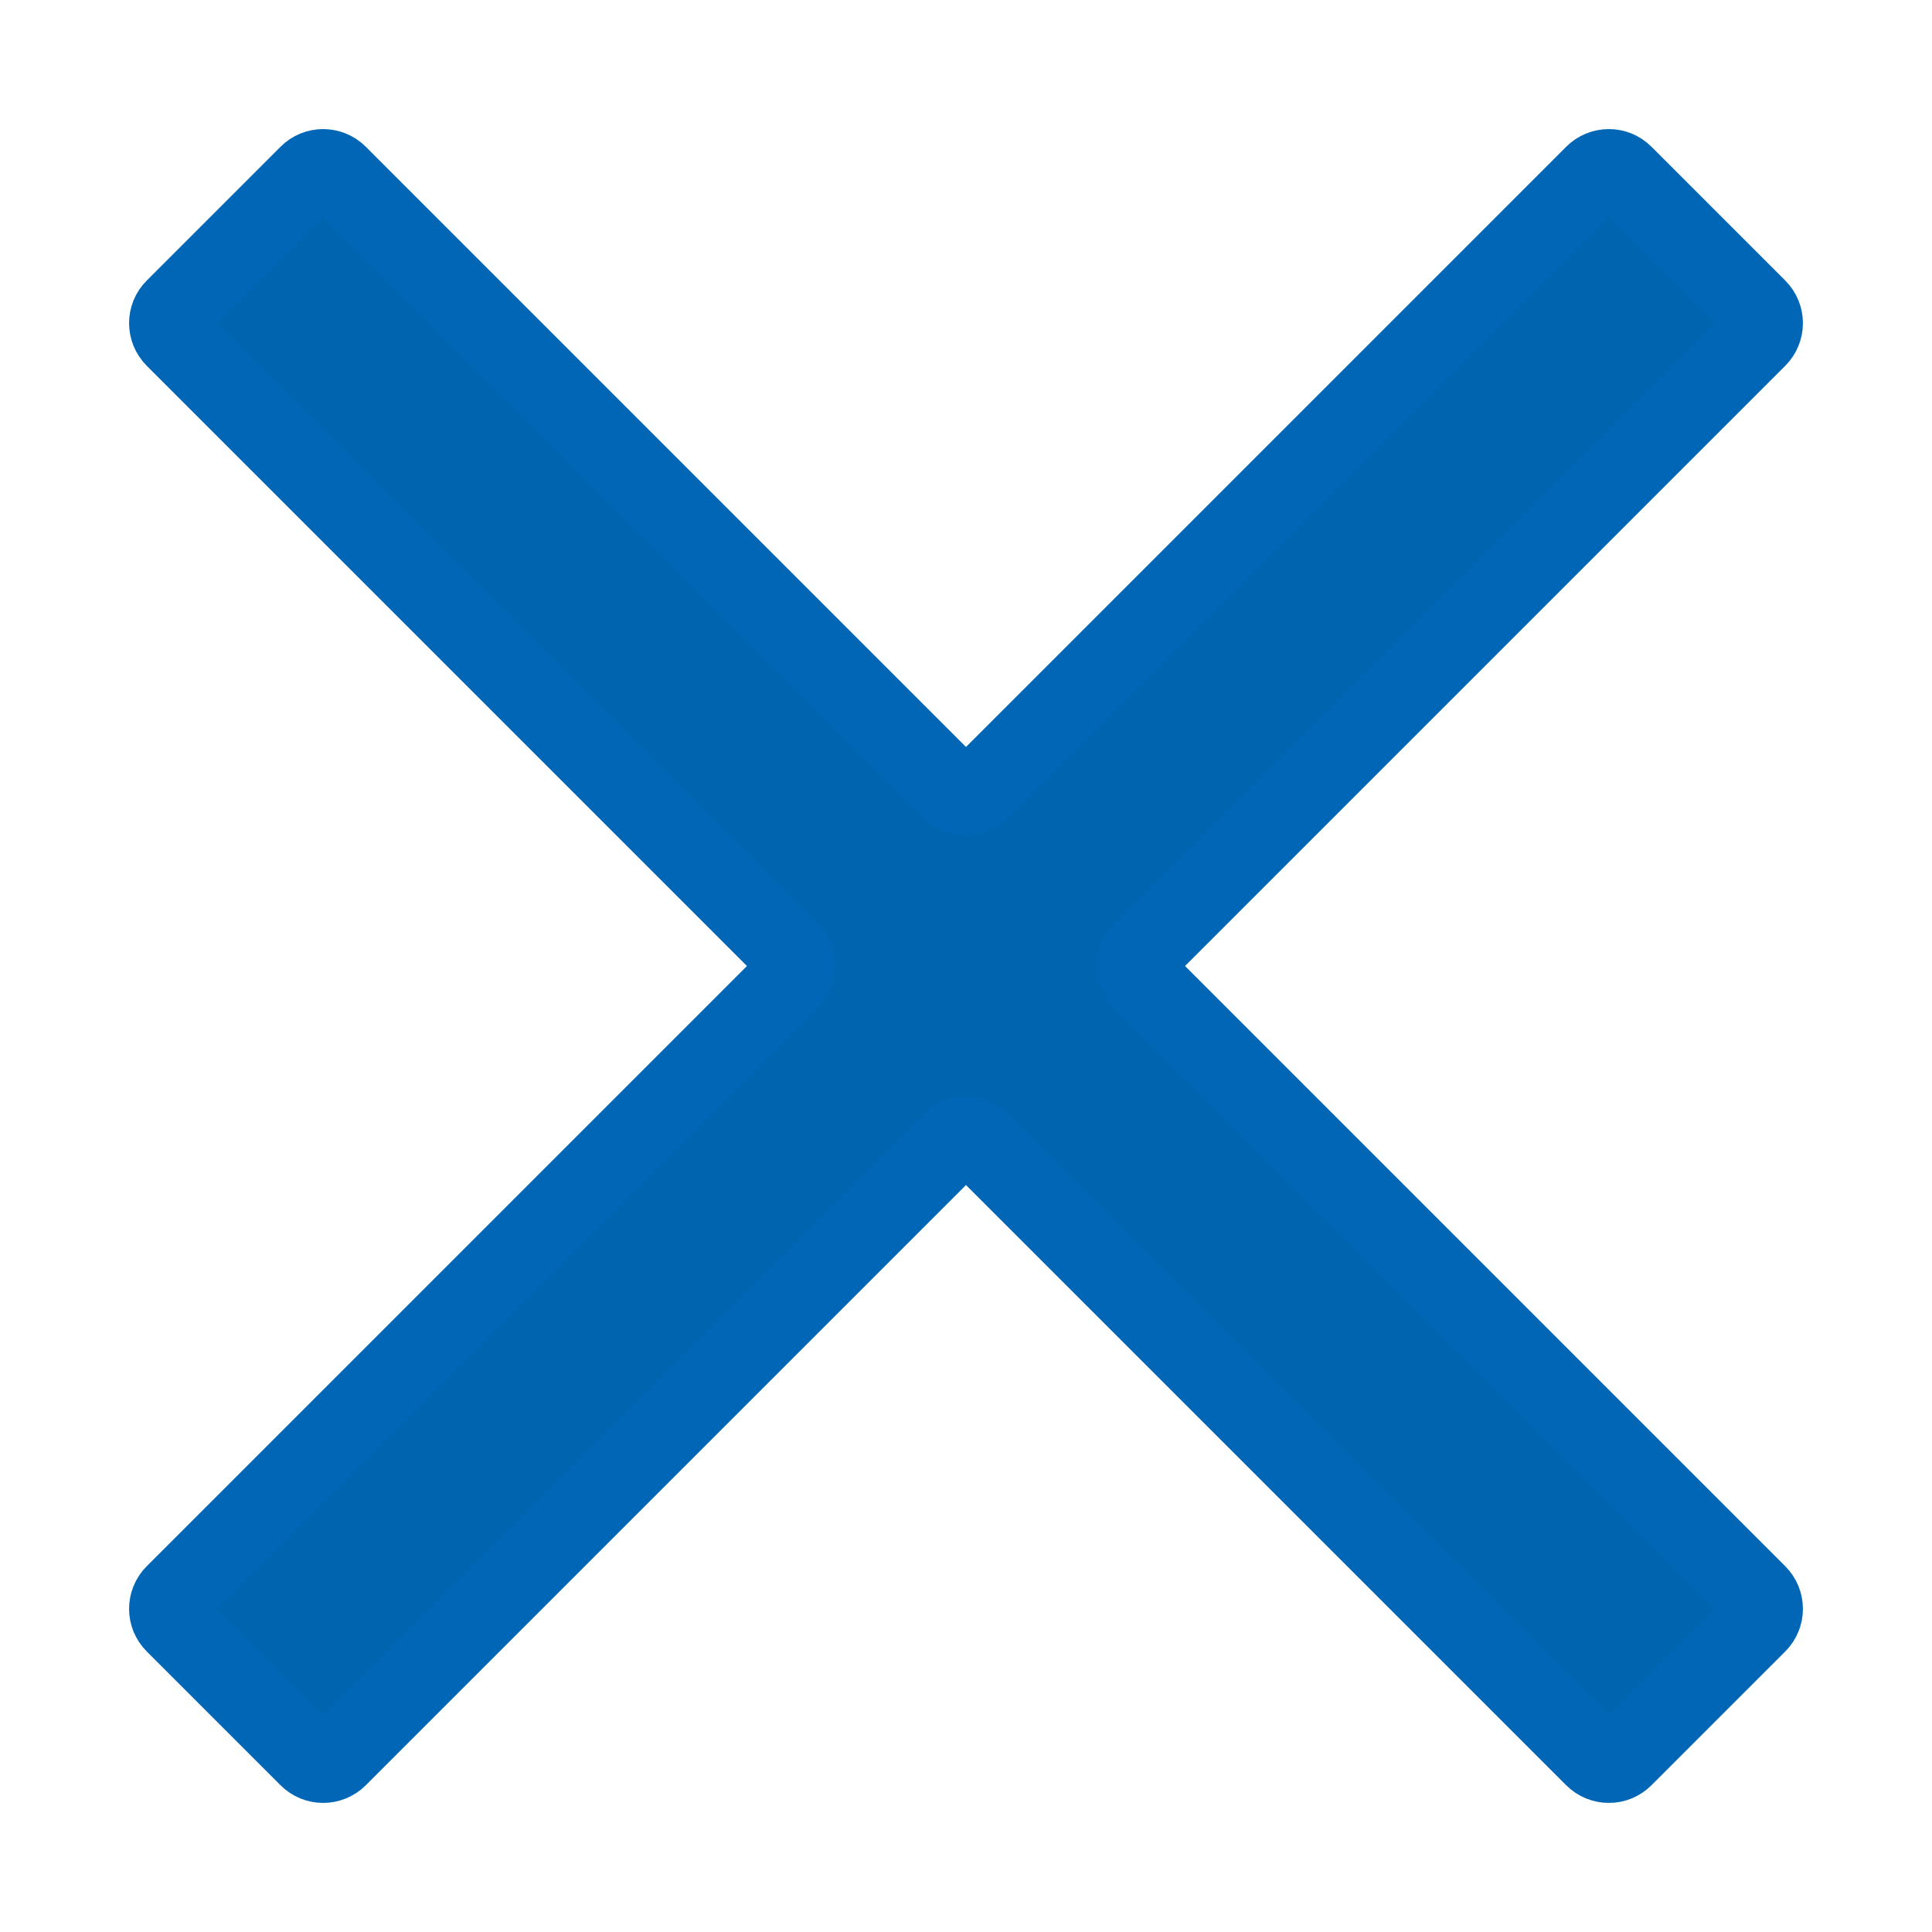
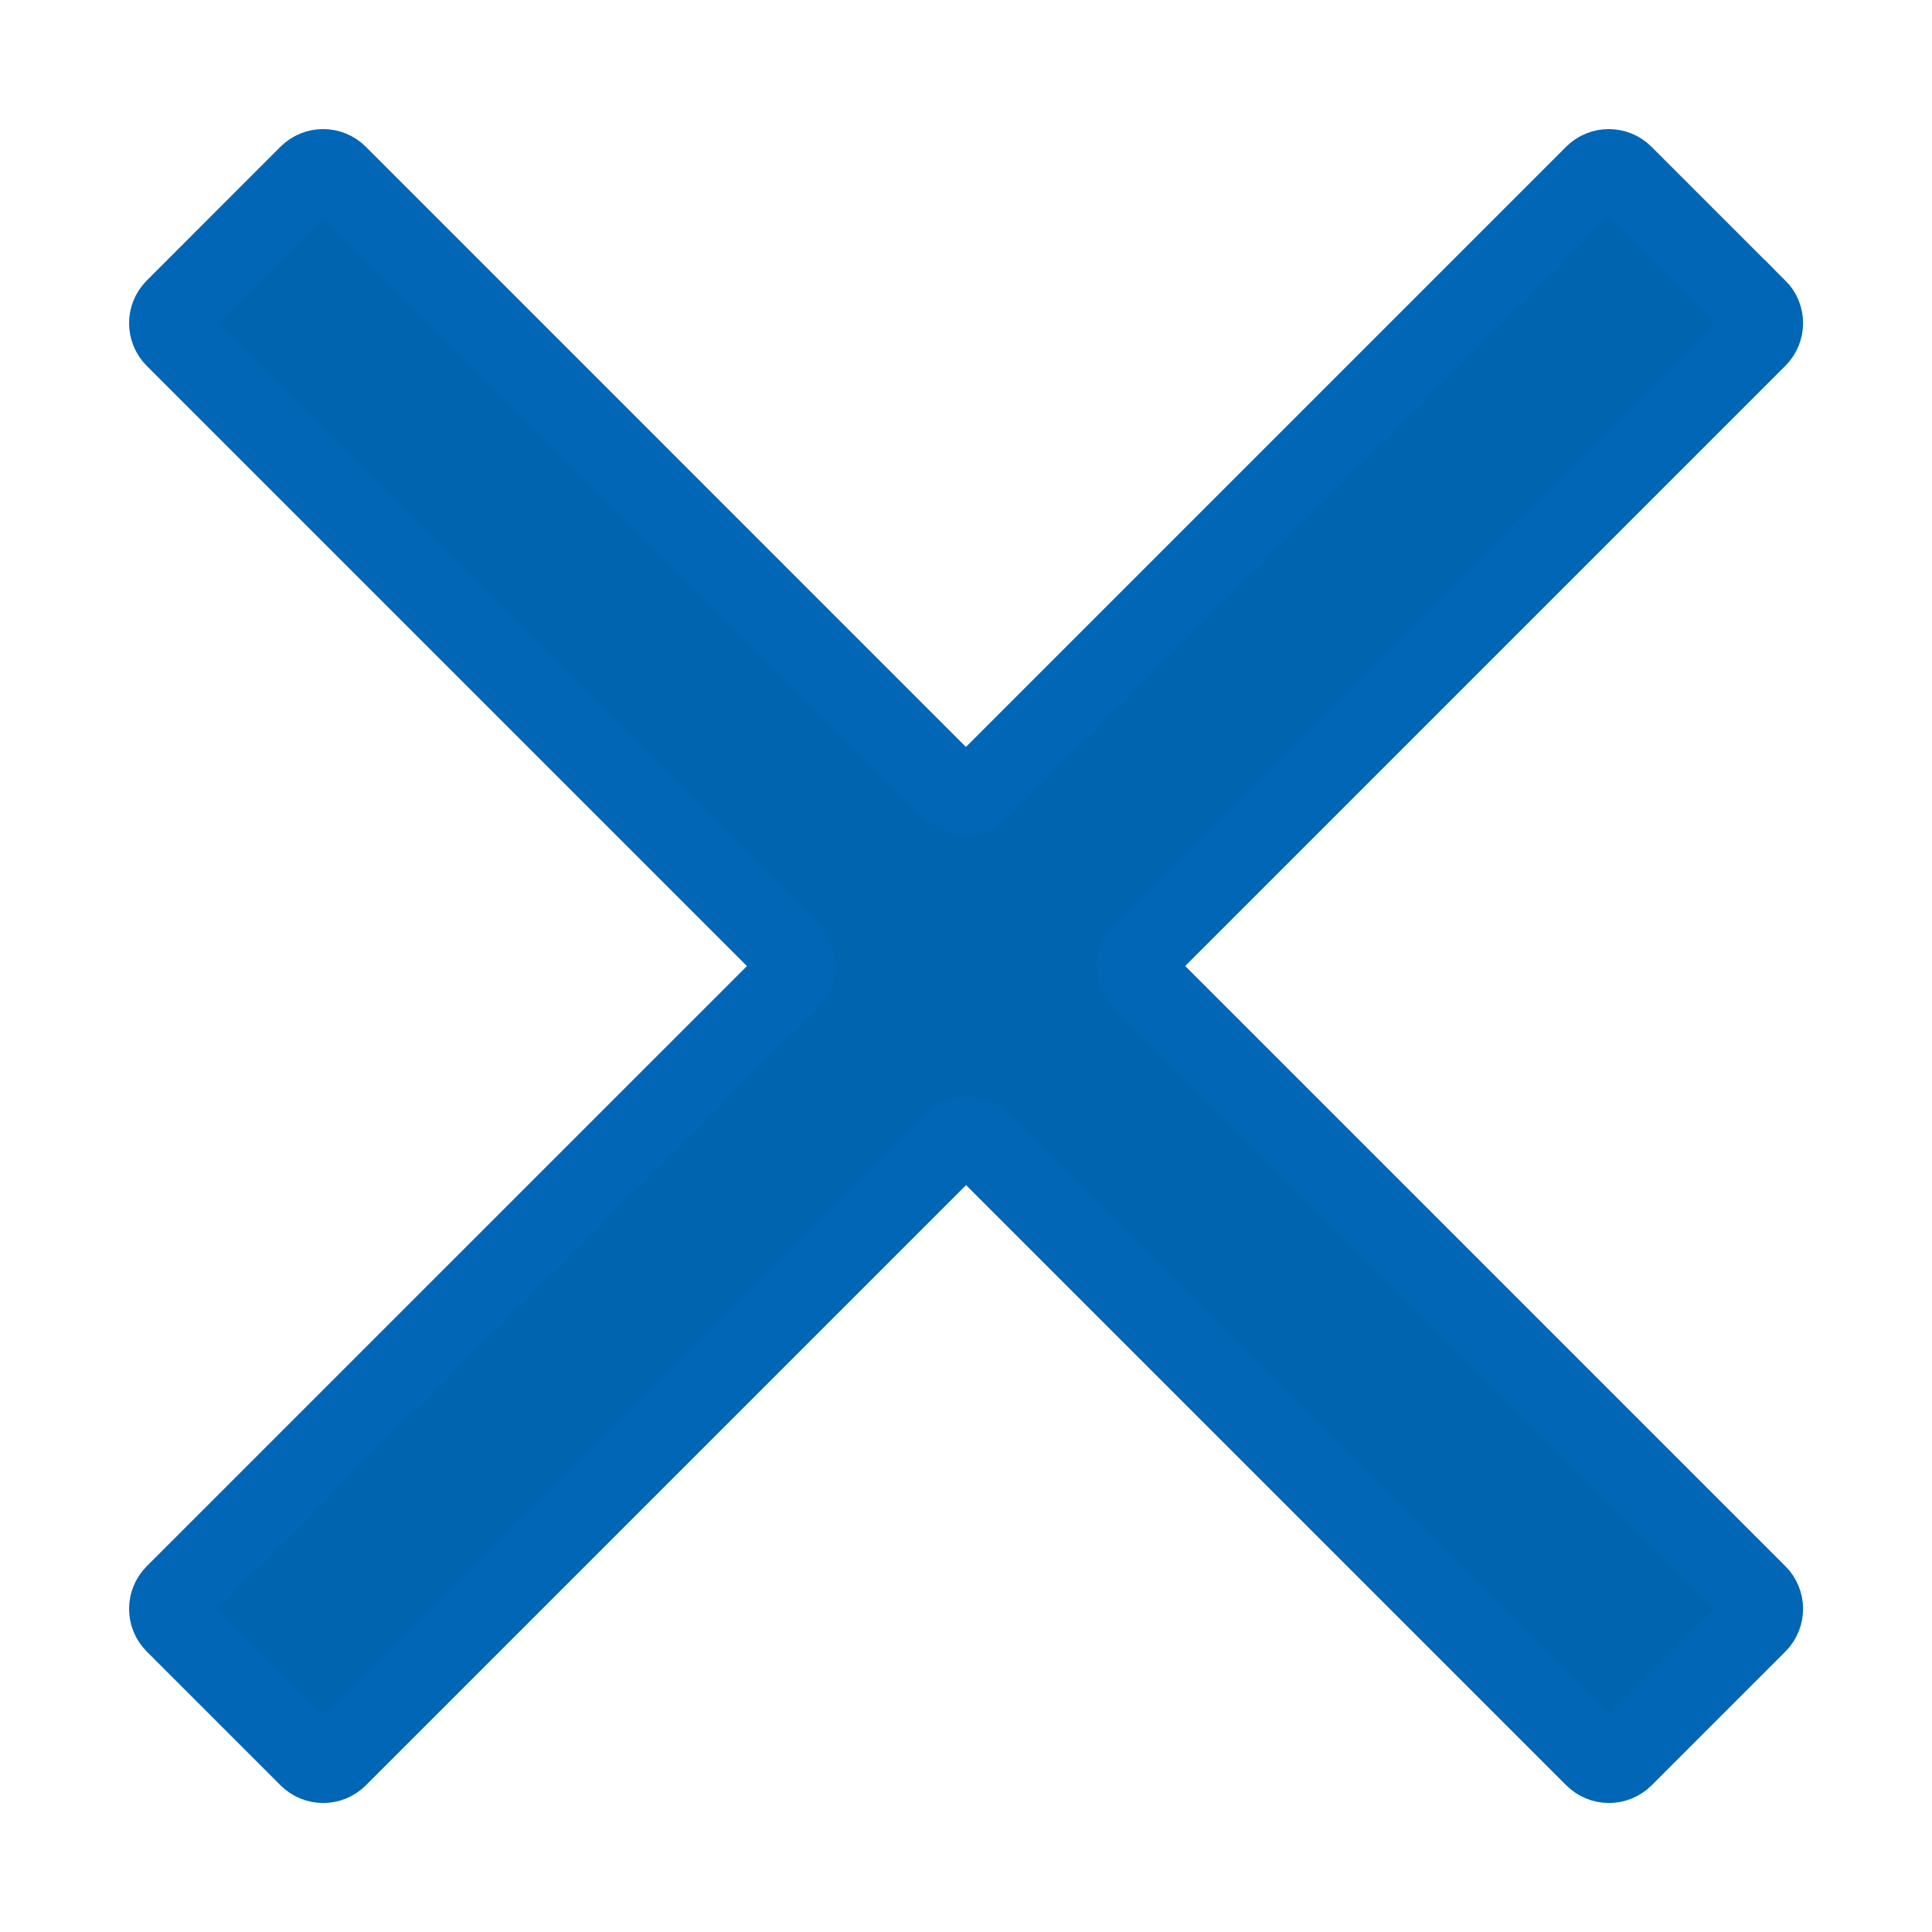
- <svg xmlns="http://www.w3.org/2000/svg" width="24px" height="24px" viewBox="0 0 24 24" version="1.1">
-   <g id="Digitaalinen-väyläkortti-(DVK)" stroke="none" stroke-width="1" fill="none" fill-rule="evenodd">
-     <g id="dvk_main_fullscreen_search_result_harbor" transform="translate(-347, -59)">
-       <g id="Form/Input-field/Empty" transform="translate(112, 48)">
-         <g id="close_primary" transform="translate(235, 11)">
-           <polygon id="Path" points="0 0 24 0 24 24 0 24" />
-           <path d="M21.823,3.838 L20.162,2.177 C20.065,2.079 19.907,2.079 19.809,2.177 L12.177,9.809 C12.079,9.907 11.921,9.907 11.823,9.809 L4.191,2.177 C4.093,2.079 3.935,2.079 3.838,2.177 L2.177,3.838 C2.079,3.935 2.079,4.093 2.177,4.191 L9.809,11.823 C9.907,11.921 9.907,12.079 9.809,12.177 L2.177,19.809 C2.079,19.907 2.079,20.065 2.177,20.162 L3.838,21.823 C3.935,21.921 4.093,21.921 4.191,21.823 L11.823,14.191 C11.921,14.093 12.079,14.093 12.177,14.191 L19.809,21.823 C19.907,21.921 20.065,21.921 20.162,21.823 L21.823,20.162 C21.921,20.065 21.921,19.907 21.823,19.809 L14.191,12.177 C14.093,12.079 14.093,11.921 14.191,11.823 L21.823,4.191 C21.921,4.093 21.921,3.935 21.823,3.838 Z" id="Path" stroke="#0066B5" fill="#0064AF" fill-rule="nonzero" />
-         </g>
-       </g>
-     </g>
+ <svg xmlns="http://www.w3.org/2000/svg" width="24" height="24" viewBox="0 0 24 24">
+   <g fill="none" fill-rule="evenodd">
+     <path d="M0 0h24v24H0z" />
+     <path d="M21.823 3.838 20.162 2.177c-.098-.098-.256-.098-.354 0l-7.632 7.632c-.098.098-.256.098-.354 0L4.191 2.177c-.098-.098-.256-.098-.354 0L2.177 3.838c-.098.098-.098.256 0 .354l7.632 7.632c.098.098.098.256 0 .354L2.177 19.809c-.098.098-.098.256 0 .354l1.661 1.661c.098.098.256.098.354 0l7.632-7.632c.098-.098.256-.098.354 0l7.632 7.632c.098.098.256.098.354 0l1.661-1.661c.098-.098.098-.256 0-.354l-7.632-7.632c-.098-.098-.098-.256 0-.354l7.632-7.632c.098-.098.098-.256 0-.354Z" stroke="#0066B5" fill="#0064AF" fill-rule="nonzero" />
  </g>
</svg>
